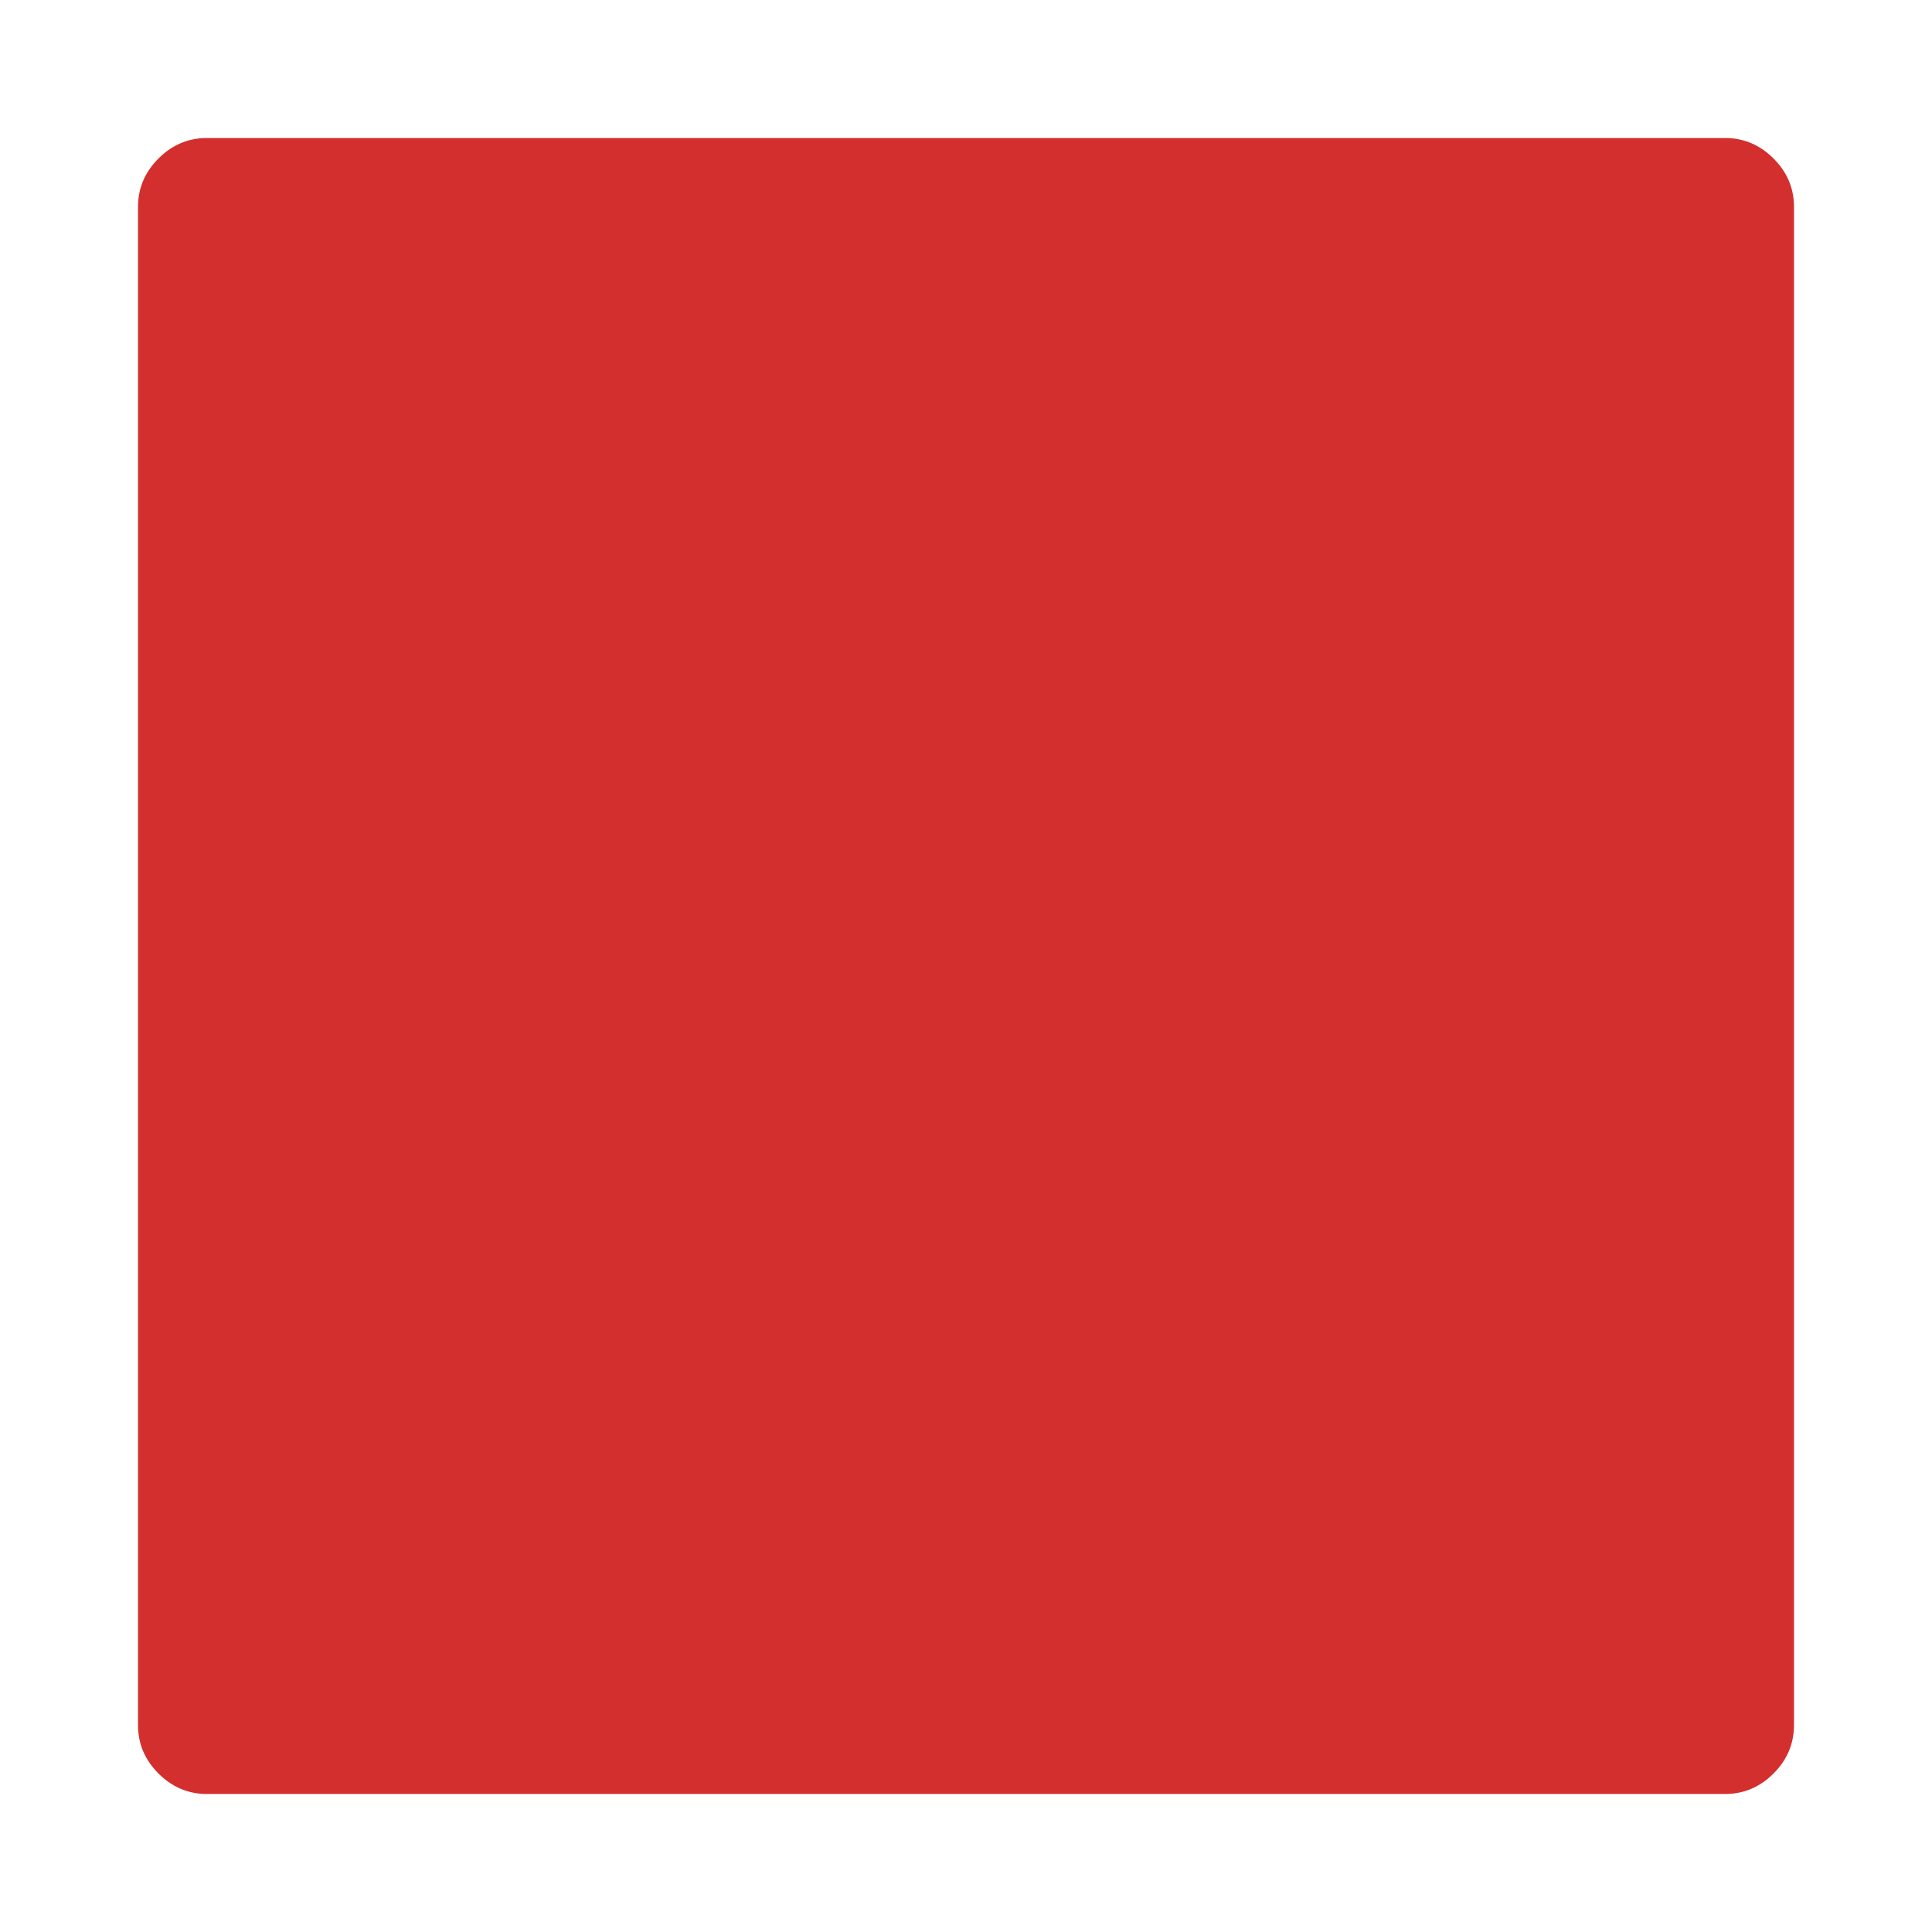
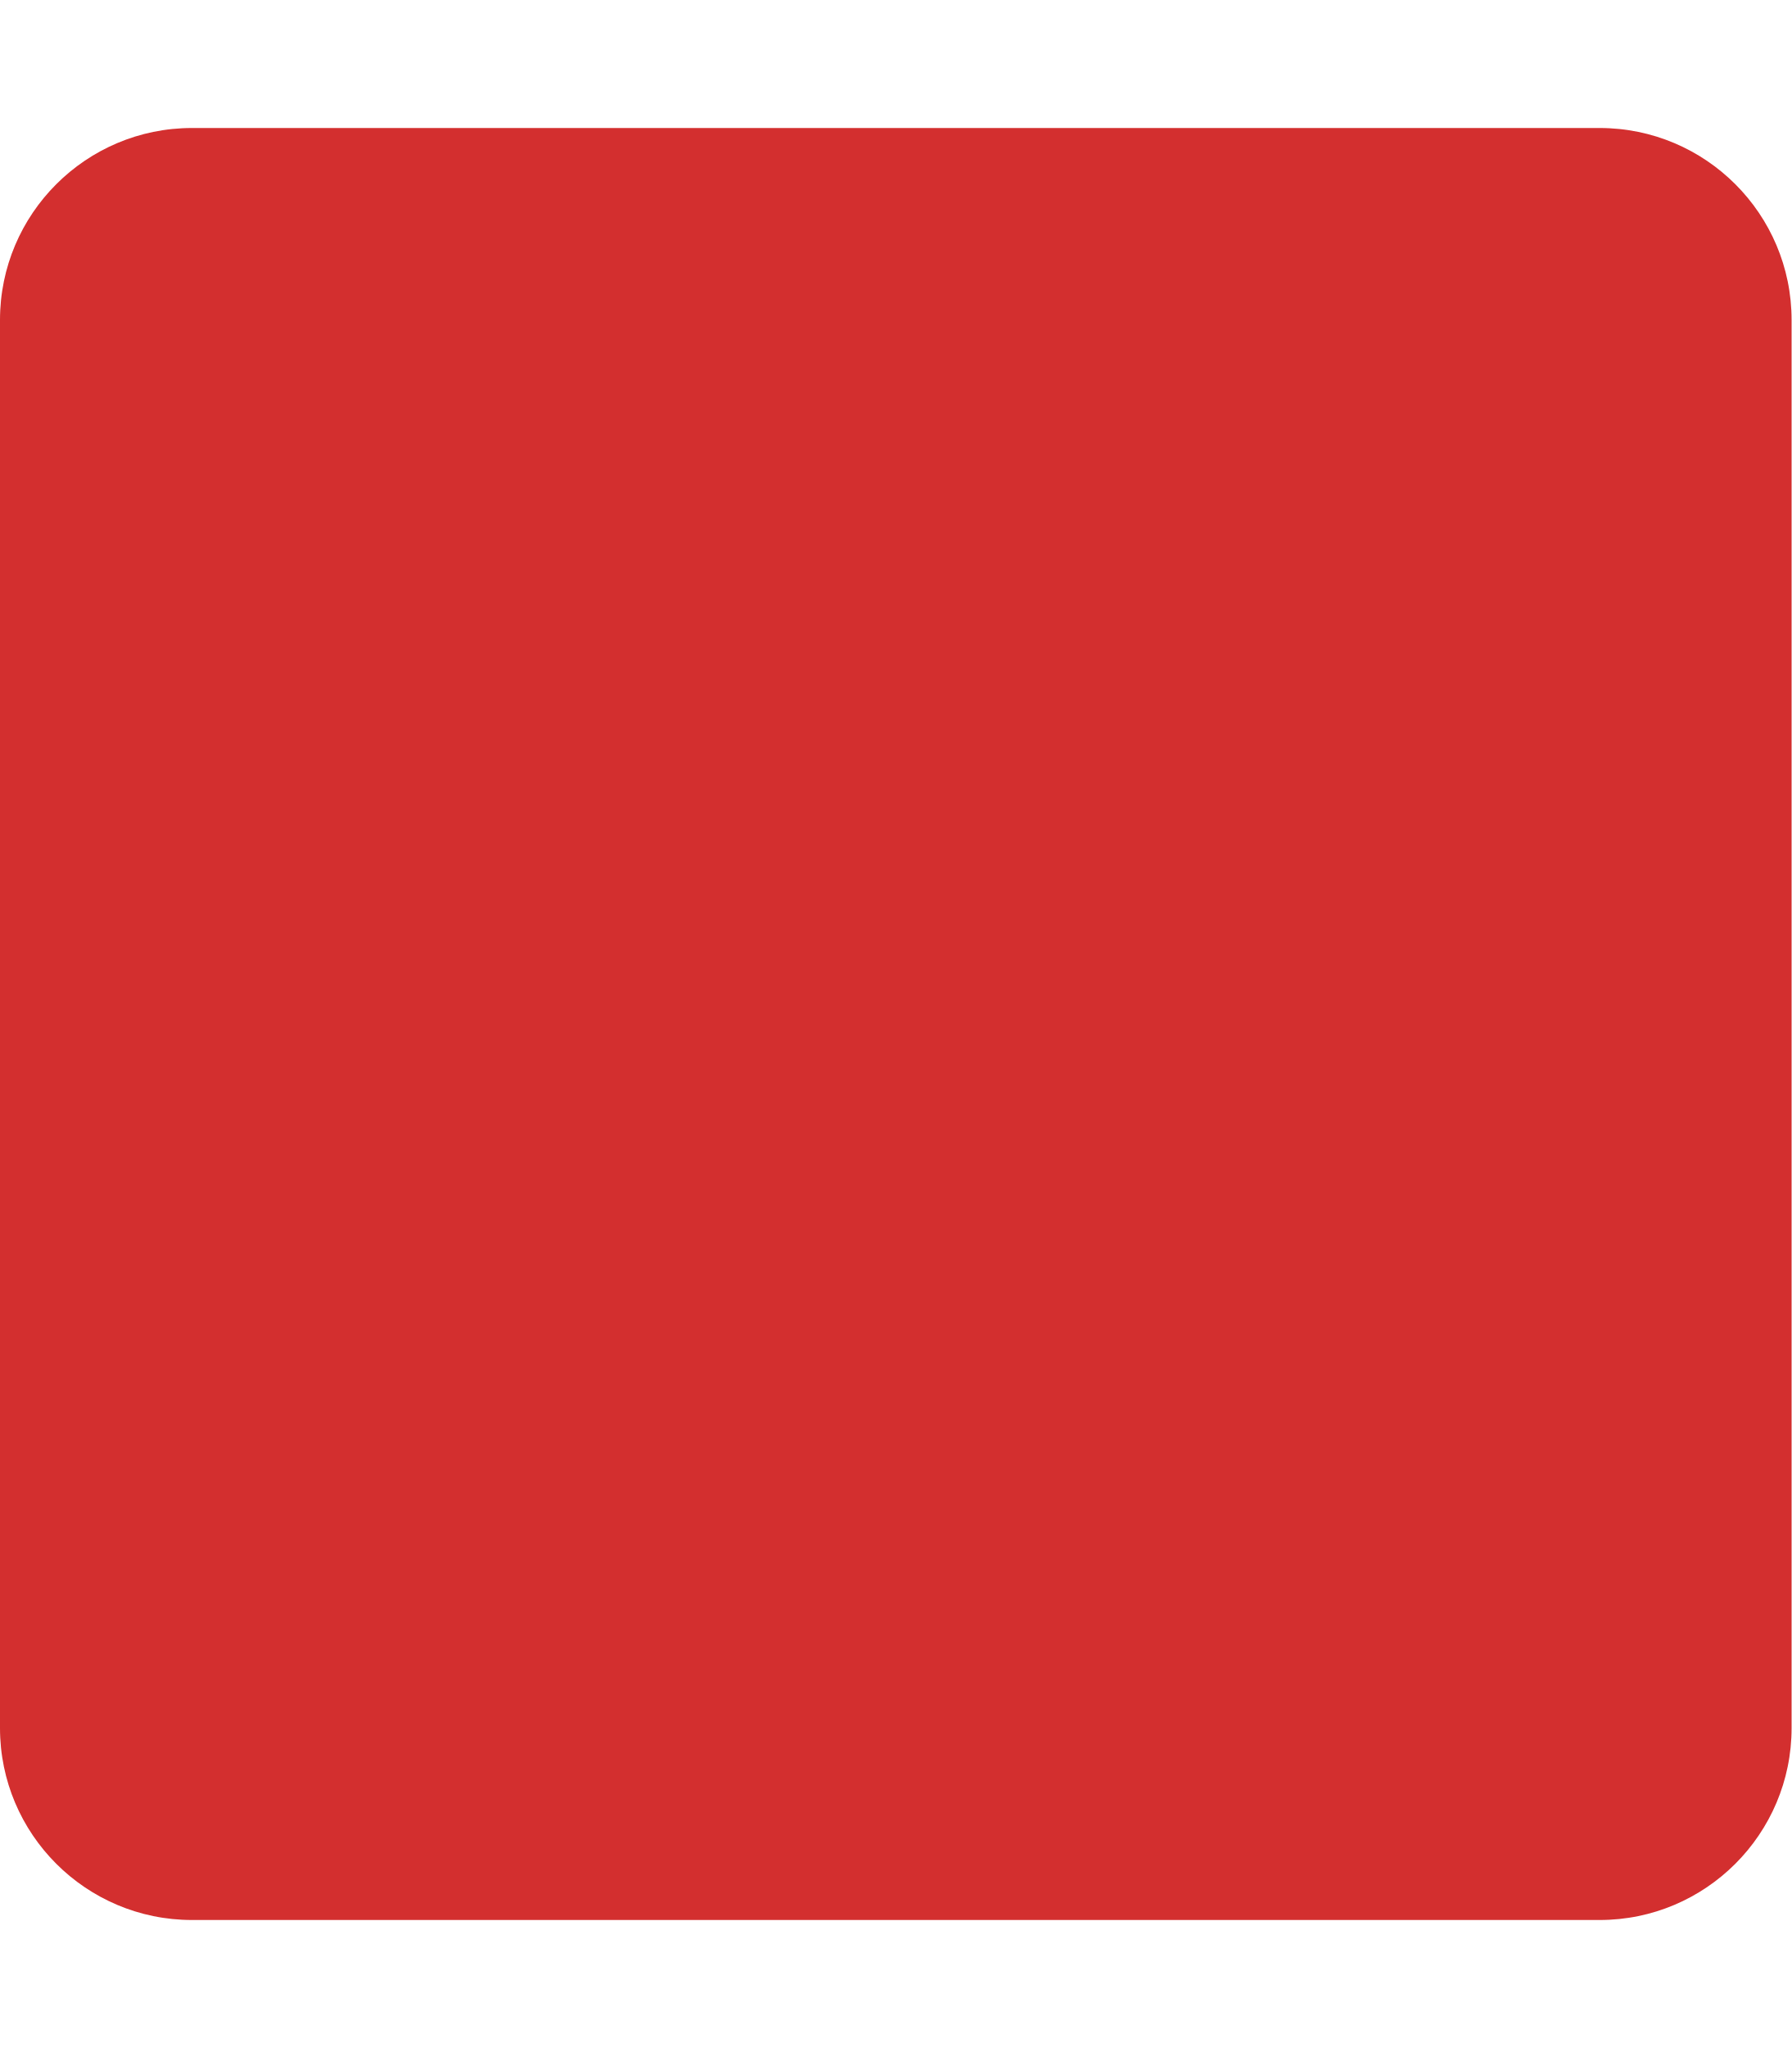
- <svg xmlns="http://www.w3.org/2000/svg" width="1792" height="1792" viewBox="0 0 1792 1792">
-   <path style="fill:#d32f2f" d="M1664 192v1408q0 26-19 45t-45 19h-1408q-26 0-45-19t-19-45v-1408q0-26 19-45t45-19h1408q26 0 45 19t19 45z" />
+ <svg xmlns="http://www.w3.org/2000/svg" viewBox="0 0 448 512">
+   <path style="fill:#d32f2f" d="M400 32H48C21.5 32 0 53.5 0 80v352c0 26.5 21.5 48 48 48h352c26.5 0 48-21.5 48-48V80c0-26.5-21.5-48-48-48z" />
</svg>
